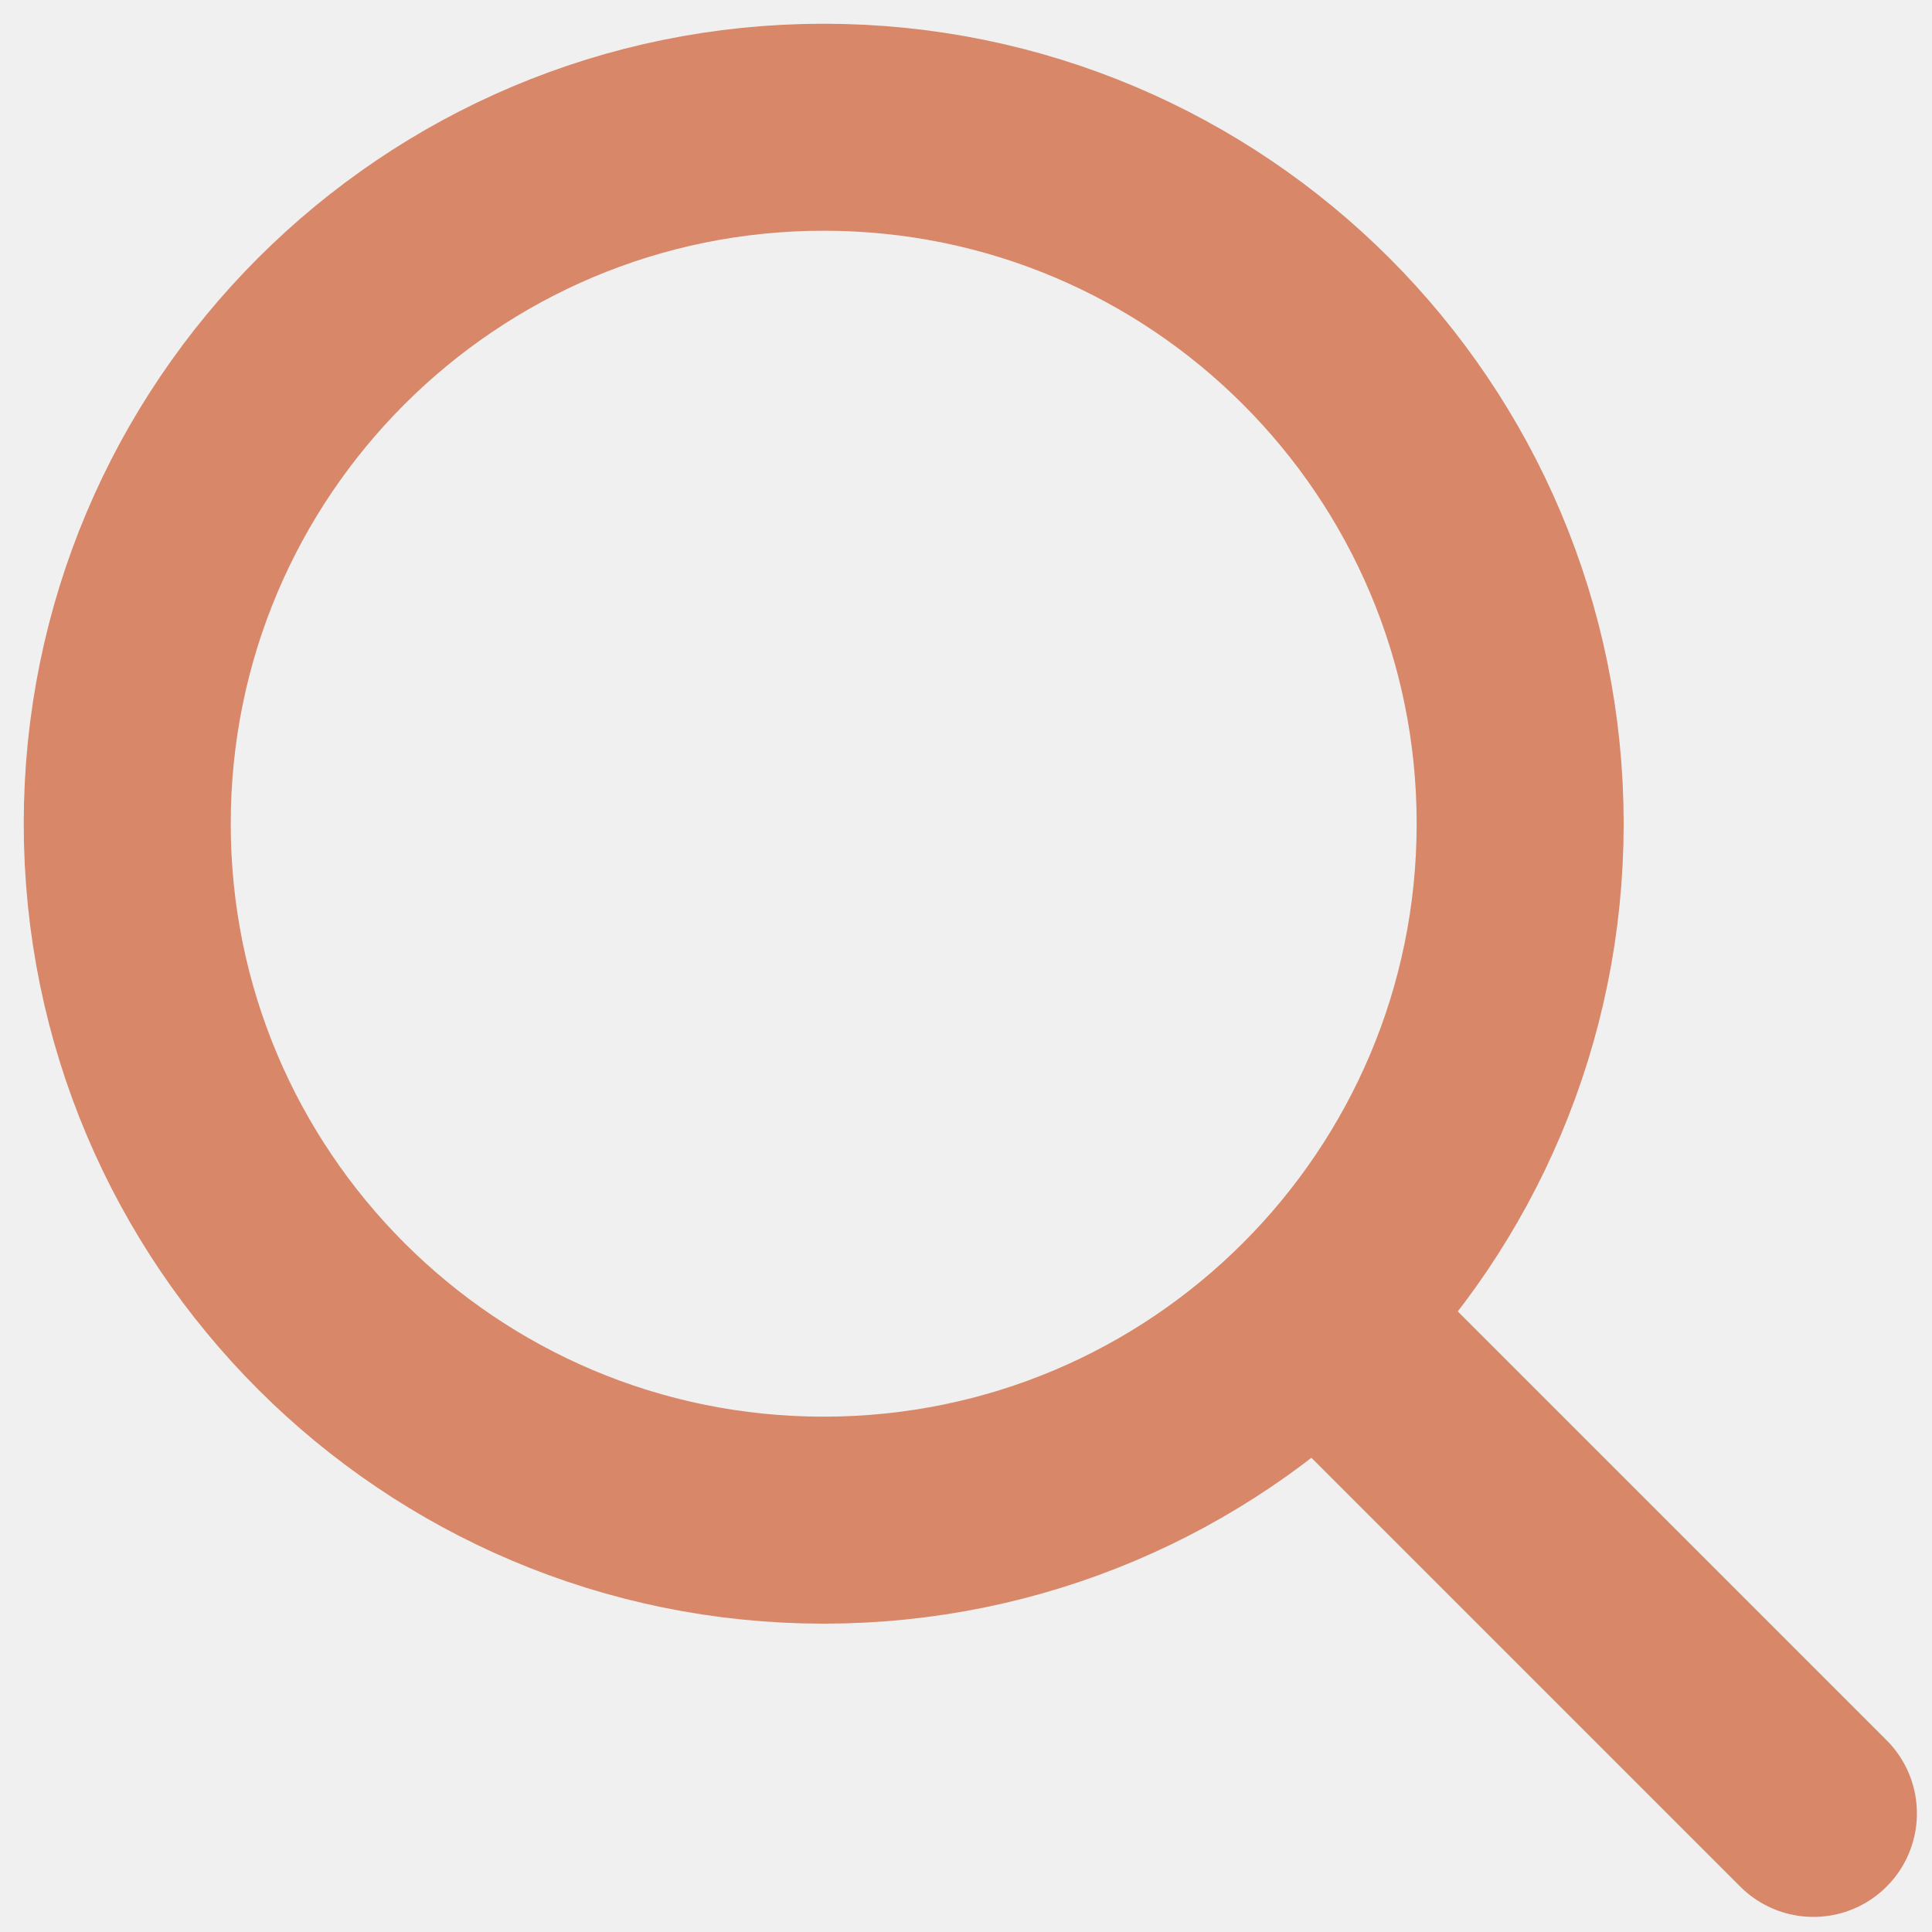
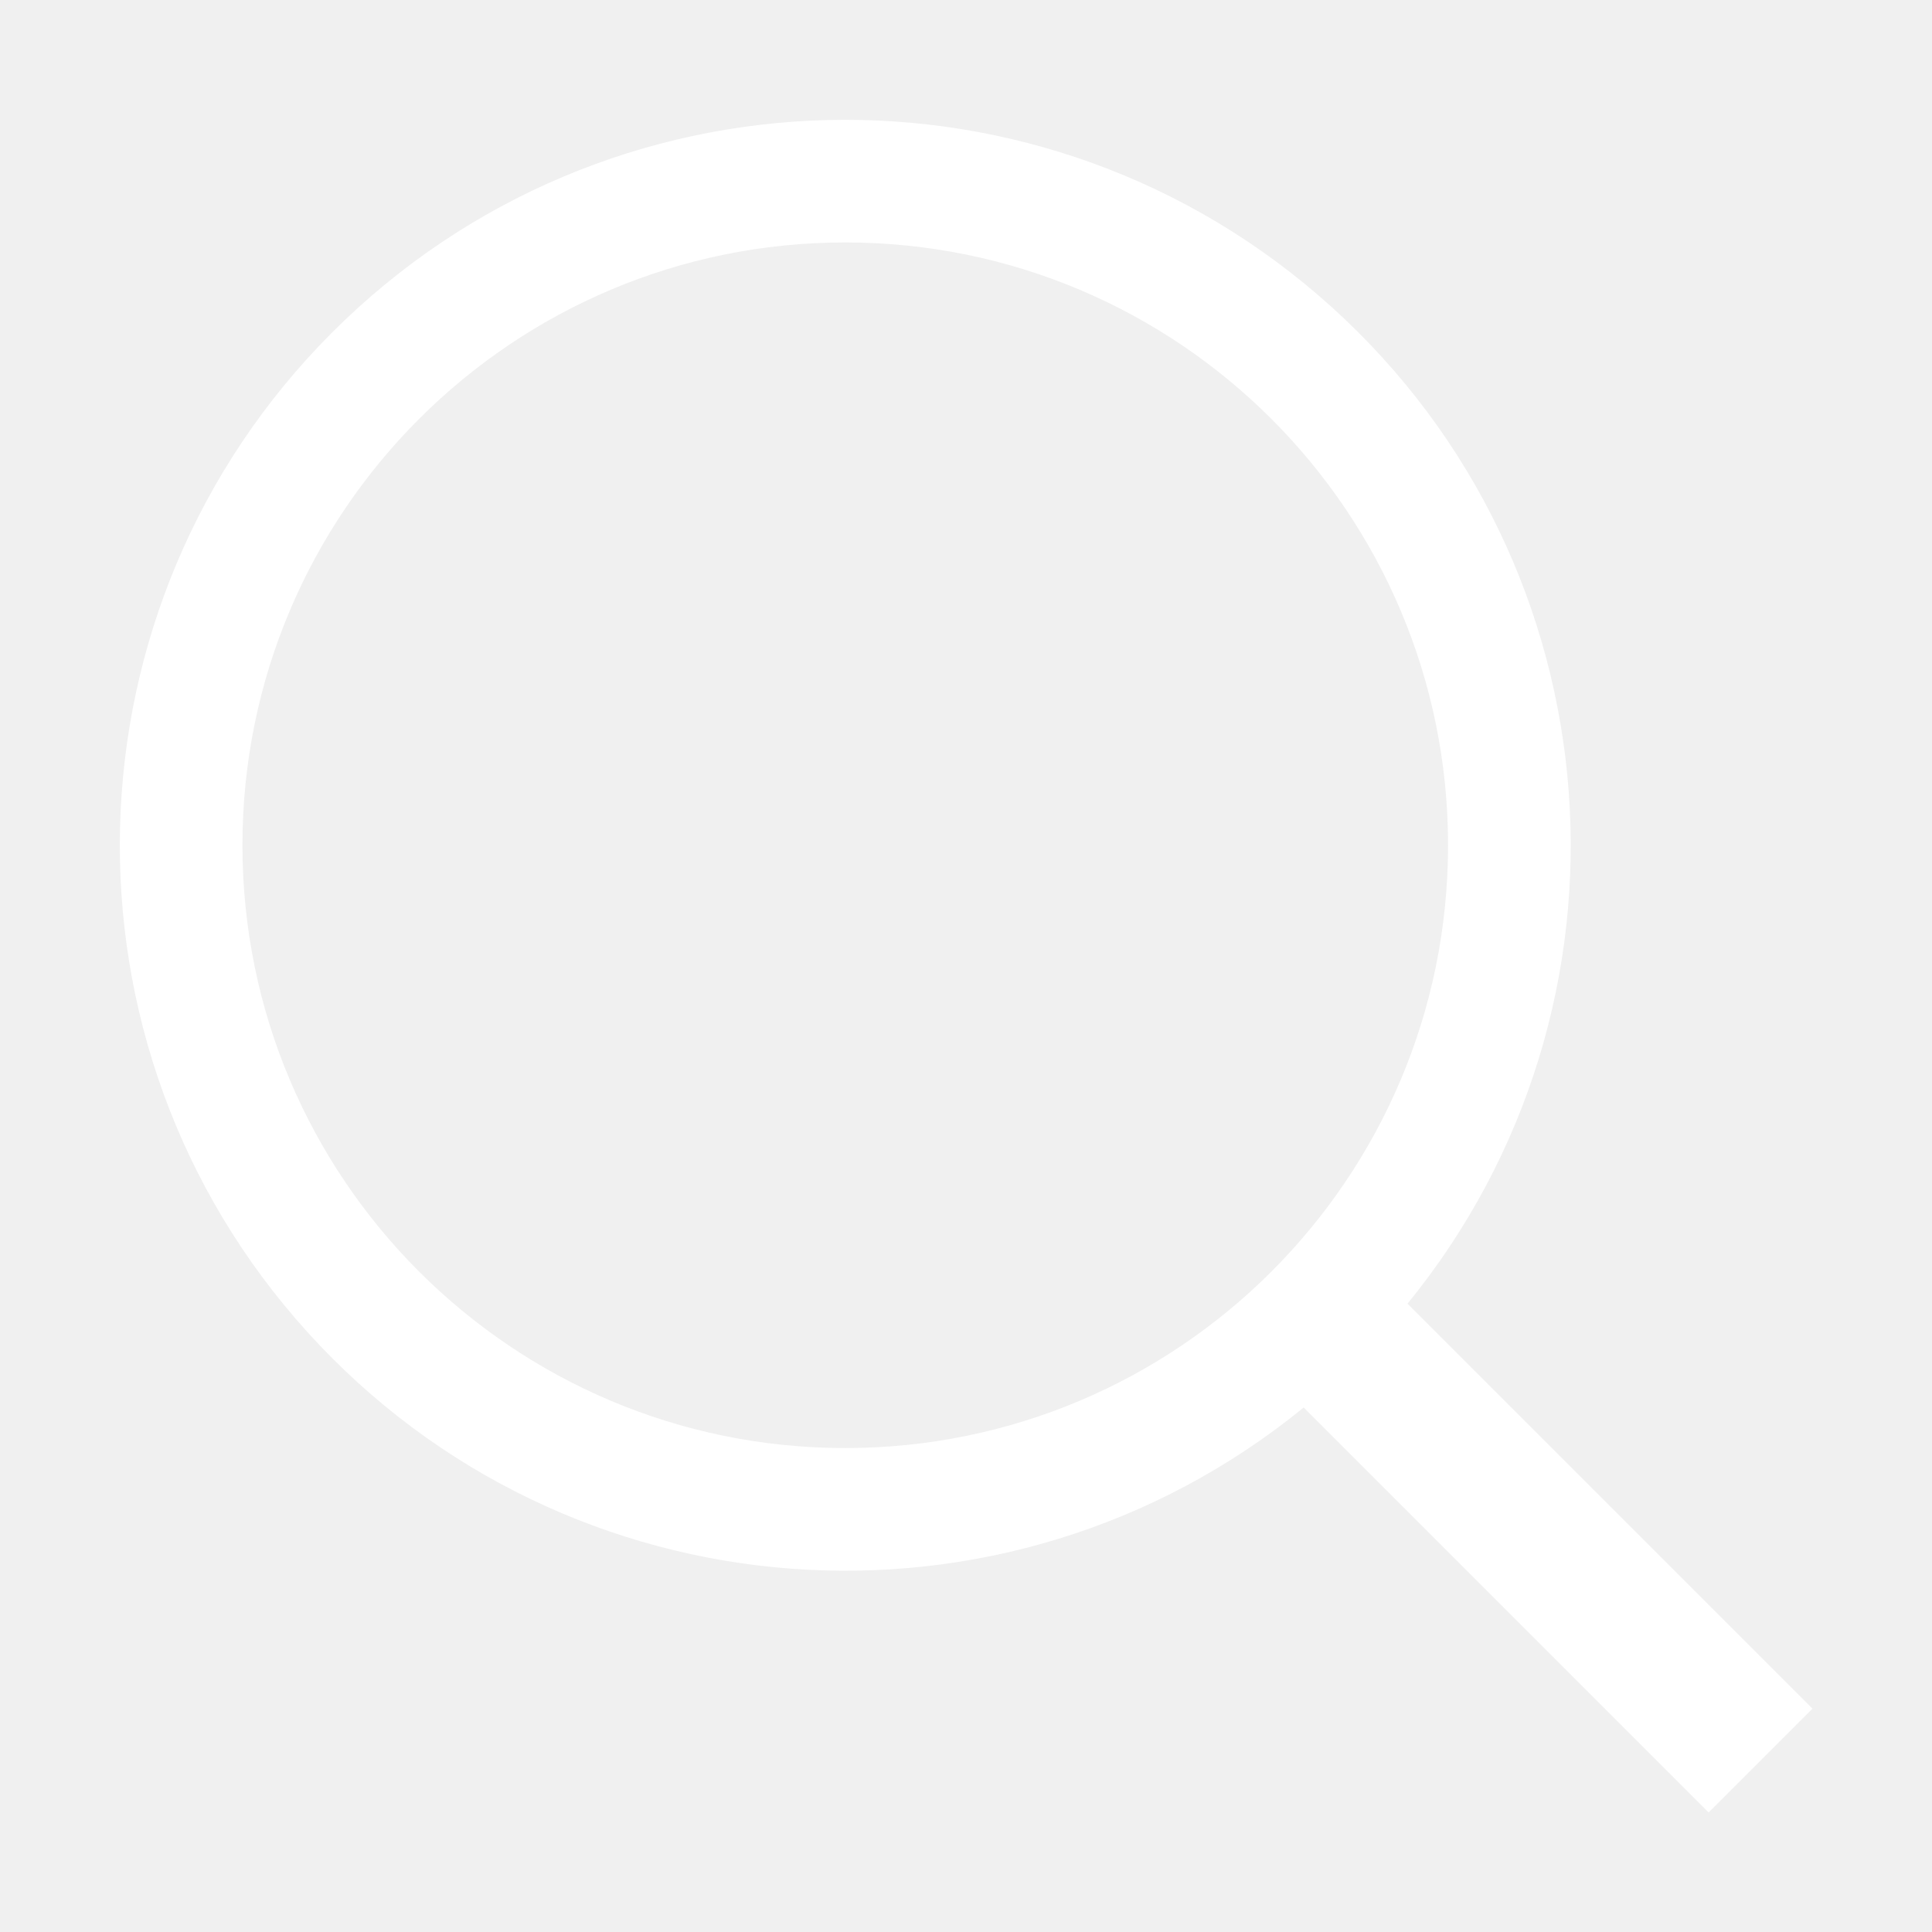
- <svg xmlns="http://www.w3.org/2000/svg" width="42" height="42" viewBox="0 0 42 42" fill="none">
-   <path d="M29.859 29.859L39.422 39.422" stroke="#D88769" stroke-width="4.5" stroke-linecap="round" stroke-linejoin="round" />
-   <path d="M17.906 33.047C26.268 33.047 33.047 26.268 33.047 17.906C33.047 9.544 26.268 2.766 17.906 2.766C9.544 2.766 2.766 9.544 2.766 17.906C2.766 26.268 9.544 33.047 17.906 33.047Z" stroke="#D88769" stroke-width="4.5" stroke-linecap="round" stroke-linejoin="round" />
+ <svg xmlns="http://www.w3.org/2000/svg" width="800px" height="800px" viewBox="0 0 1024 1024" class="icon" version="1.1" fill="#ffffff" stroke="#ffffff">
+   <g id="SVGRepo_bgCarrier" stroke-width="0" />
+   <g id="SVGRepo_tracerCarrier" stroke-linecap="round" stroke-linejoin="round" />
+   <g id="SVGRepo_iconCarrier">
+     <path d="M448 768A320 320 0 1 0 448 128a320 320 0 0 0 0 640z m297.344-76.992l214.592 214.592-54.336 54.336-214.592-214.592a384 384 0 1 1 54.336-54.336z" fill="#ffffff" />
+   </g>
</svg>
